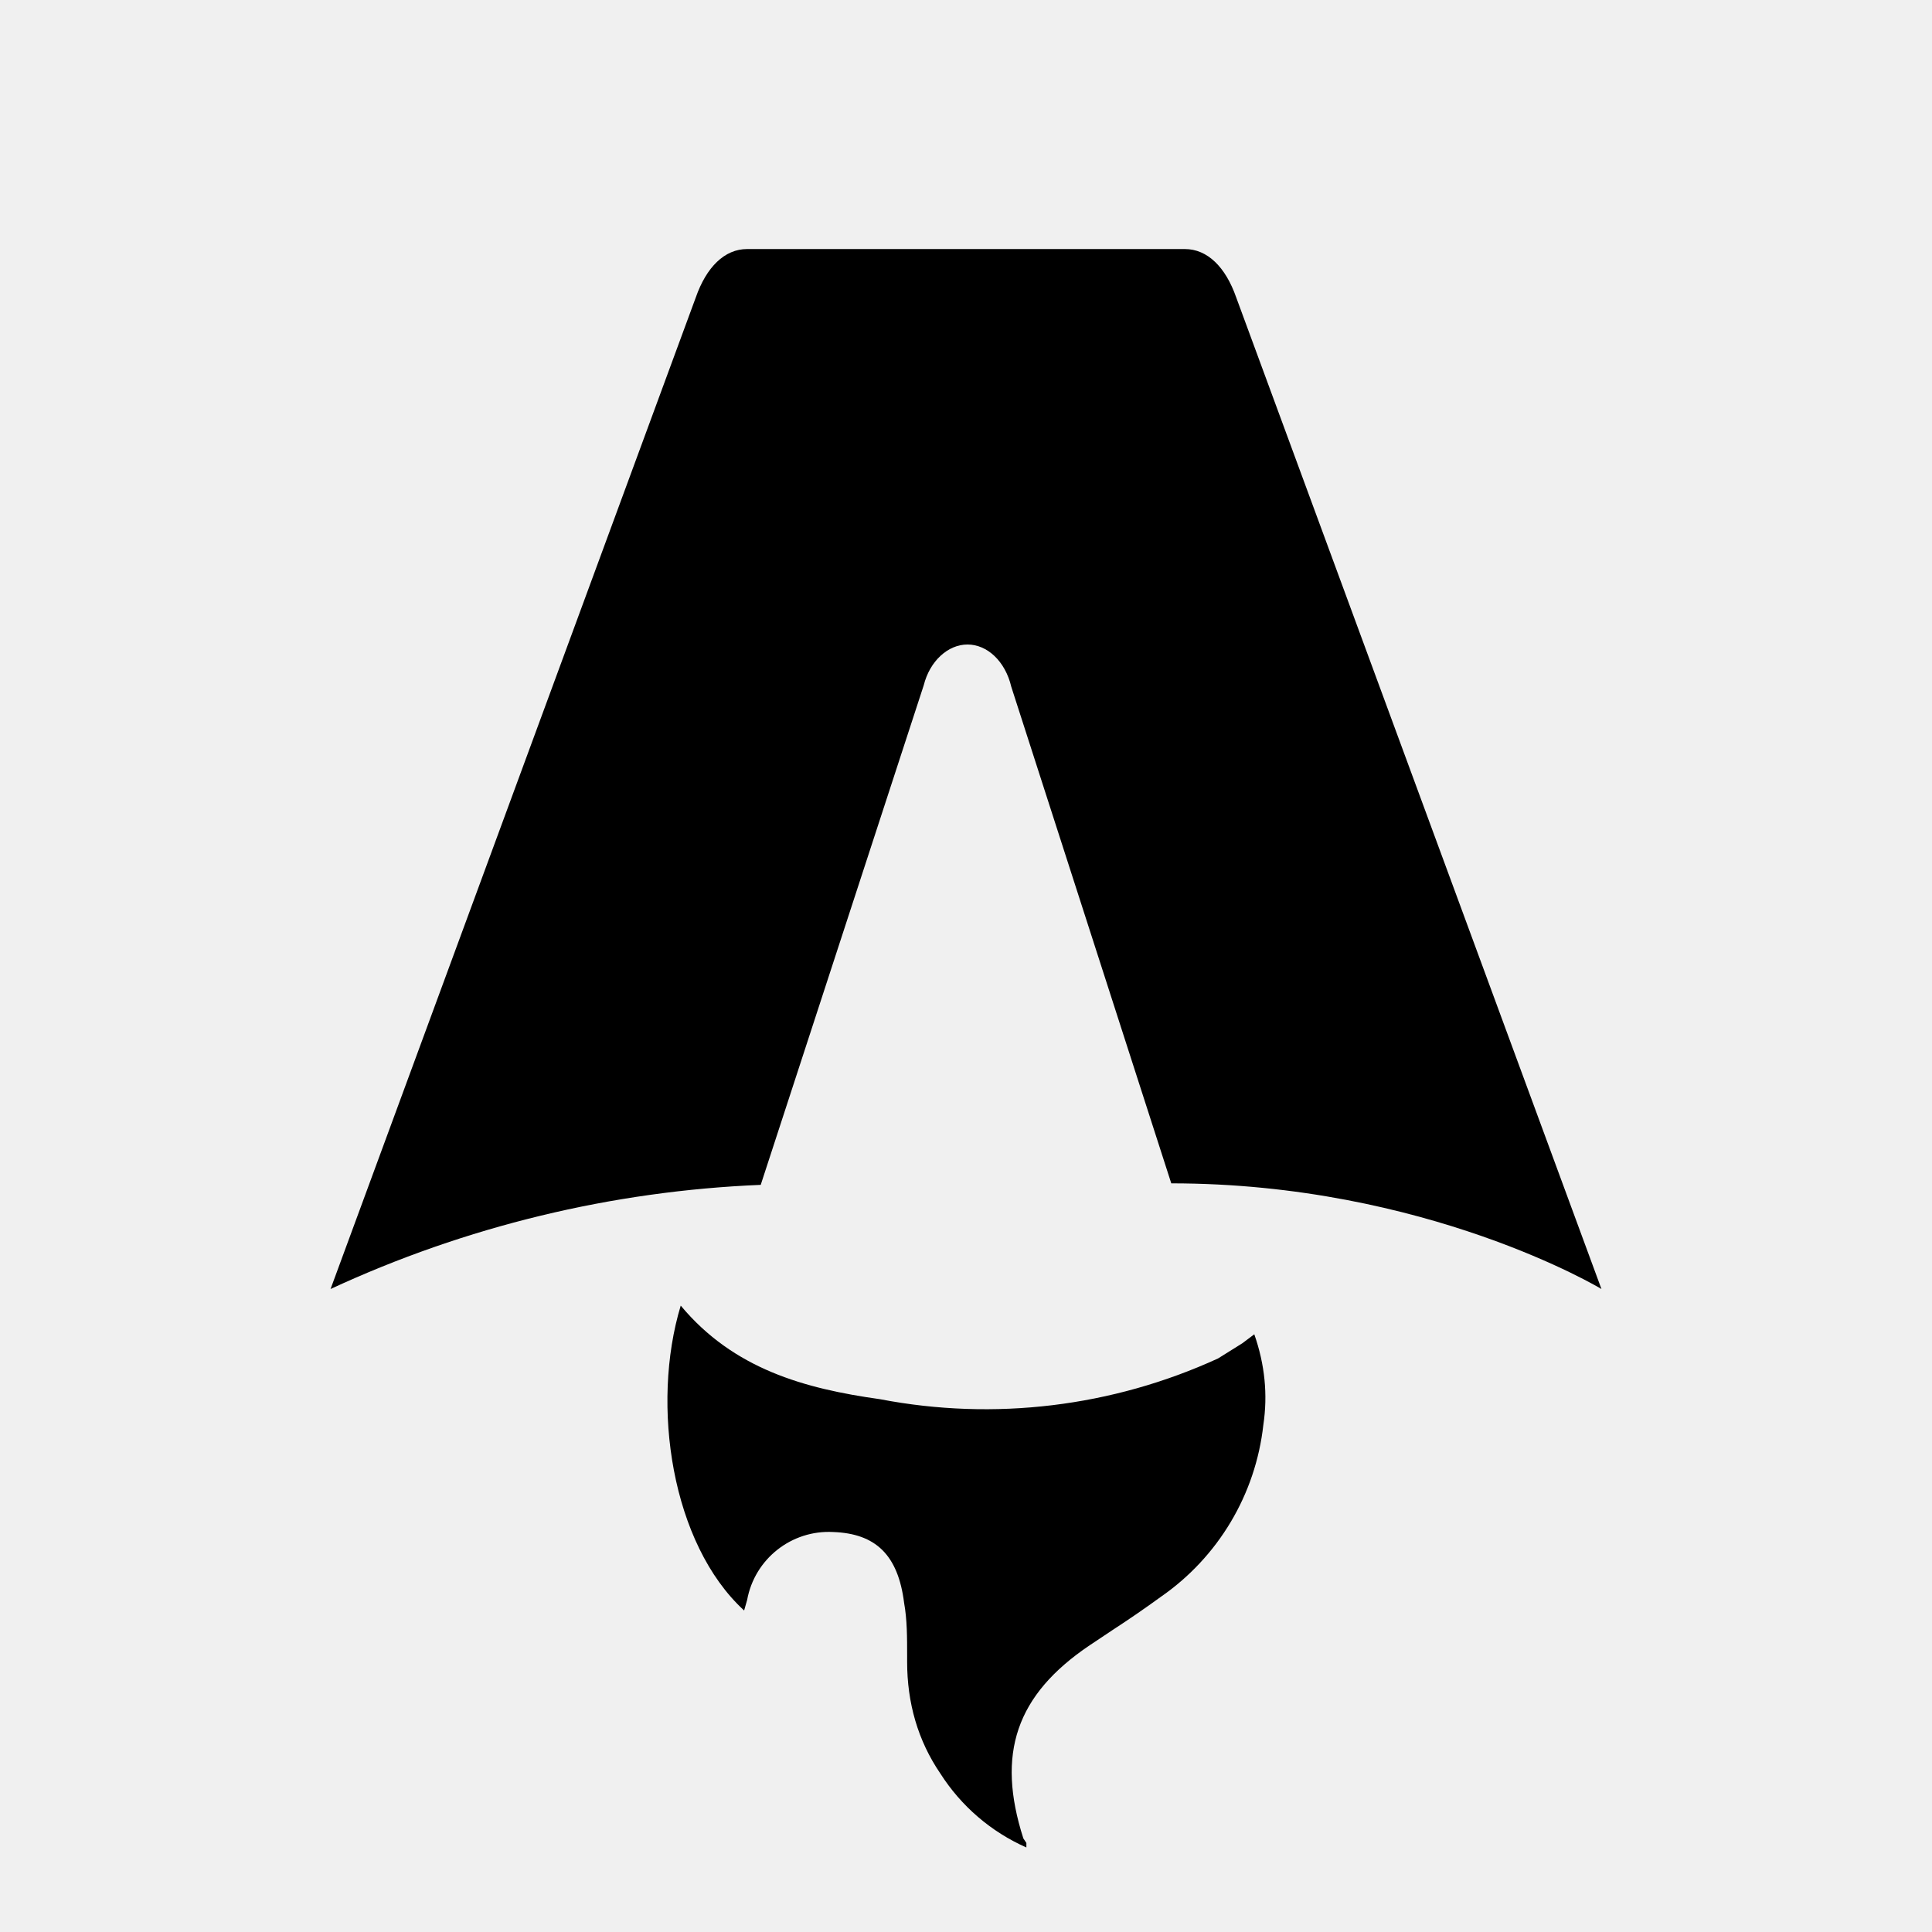
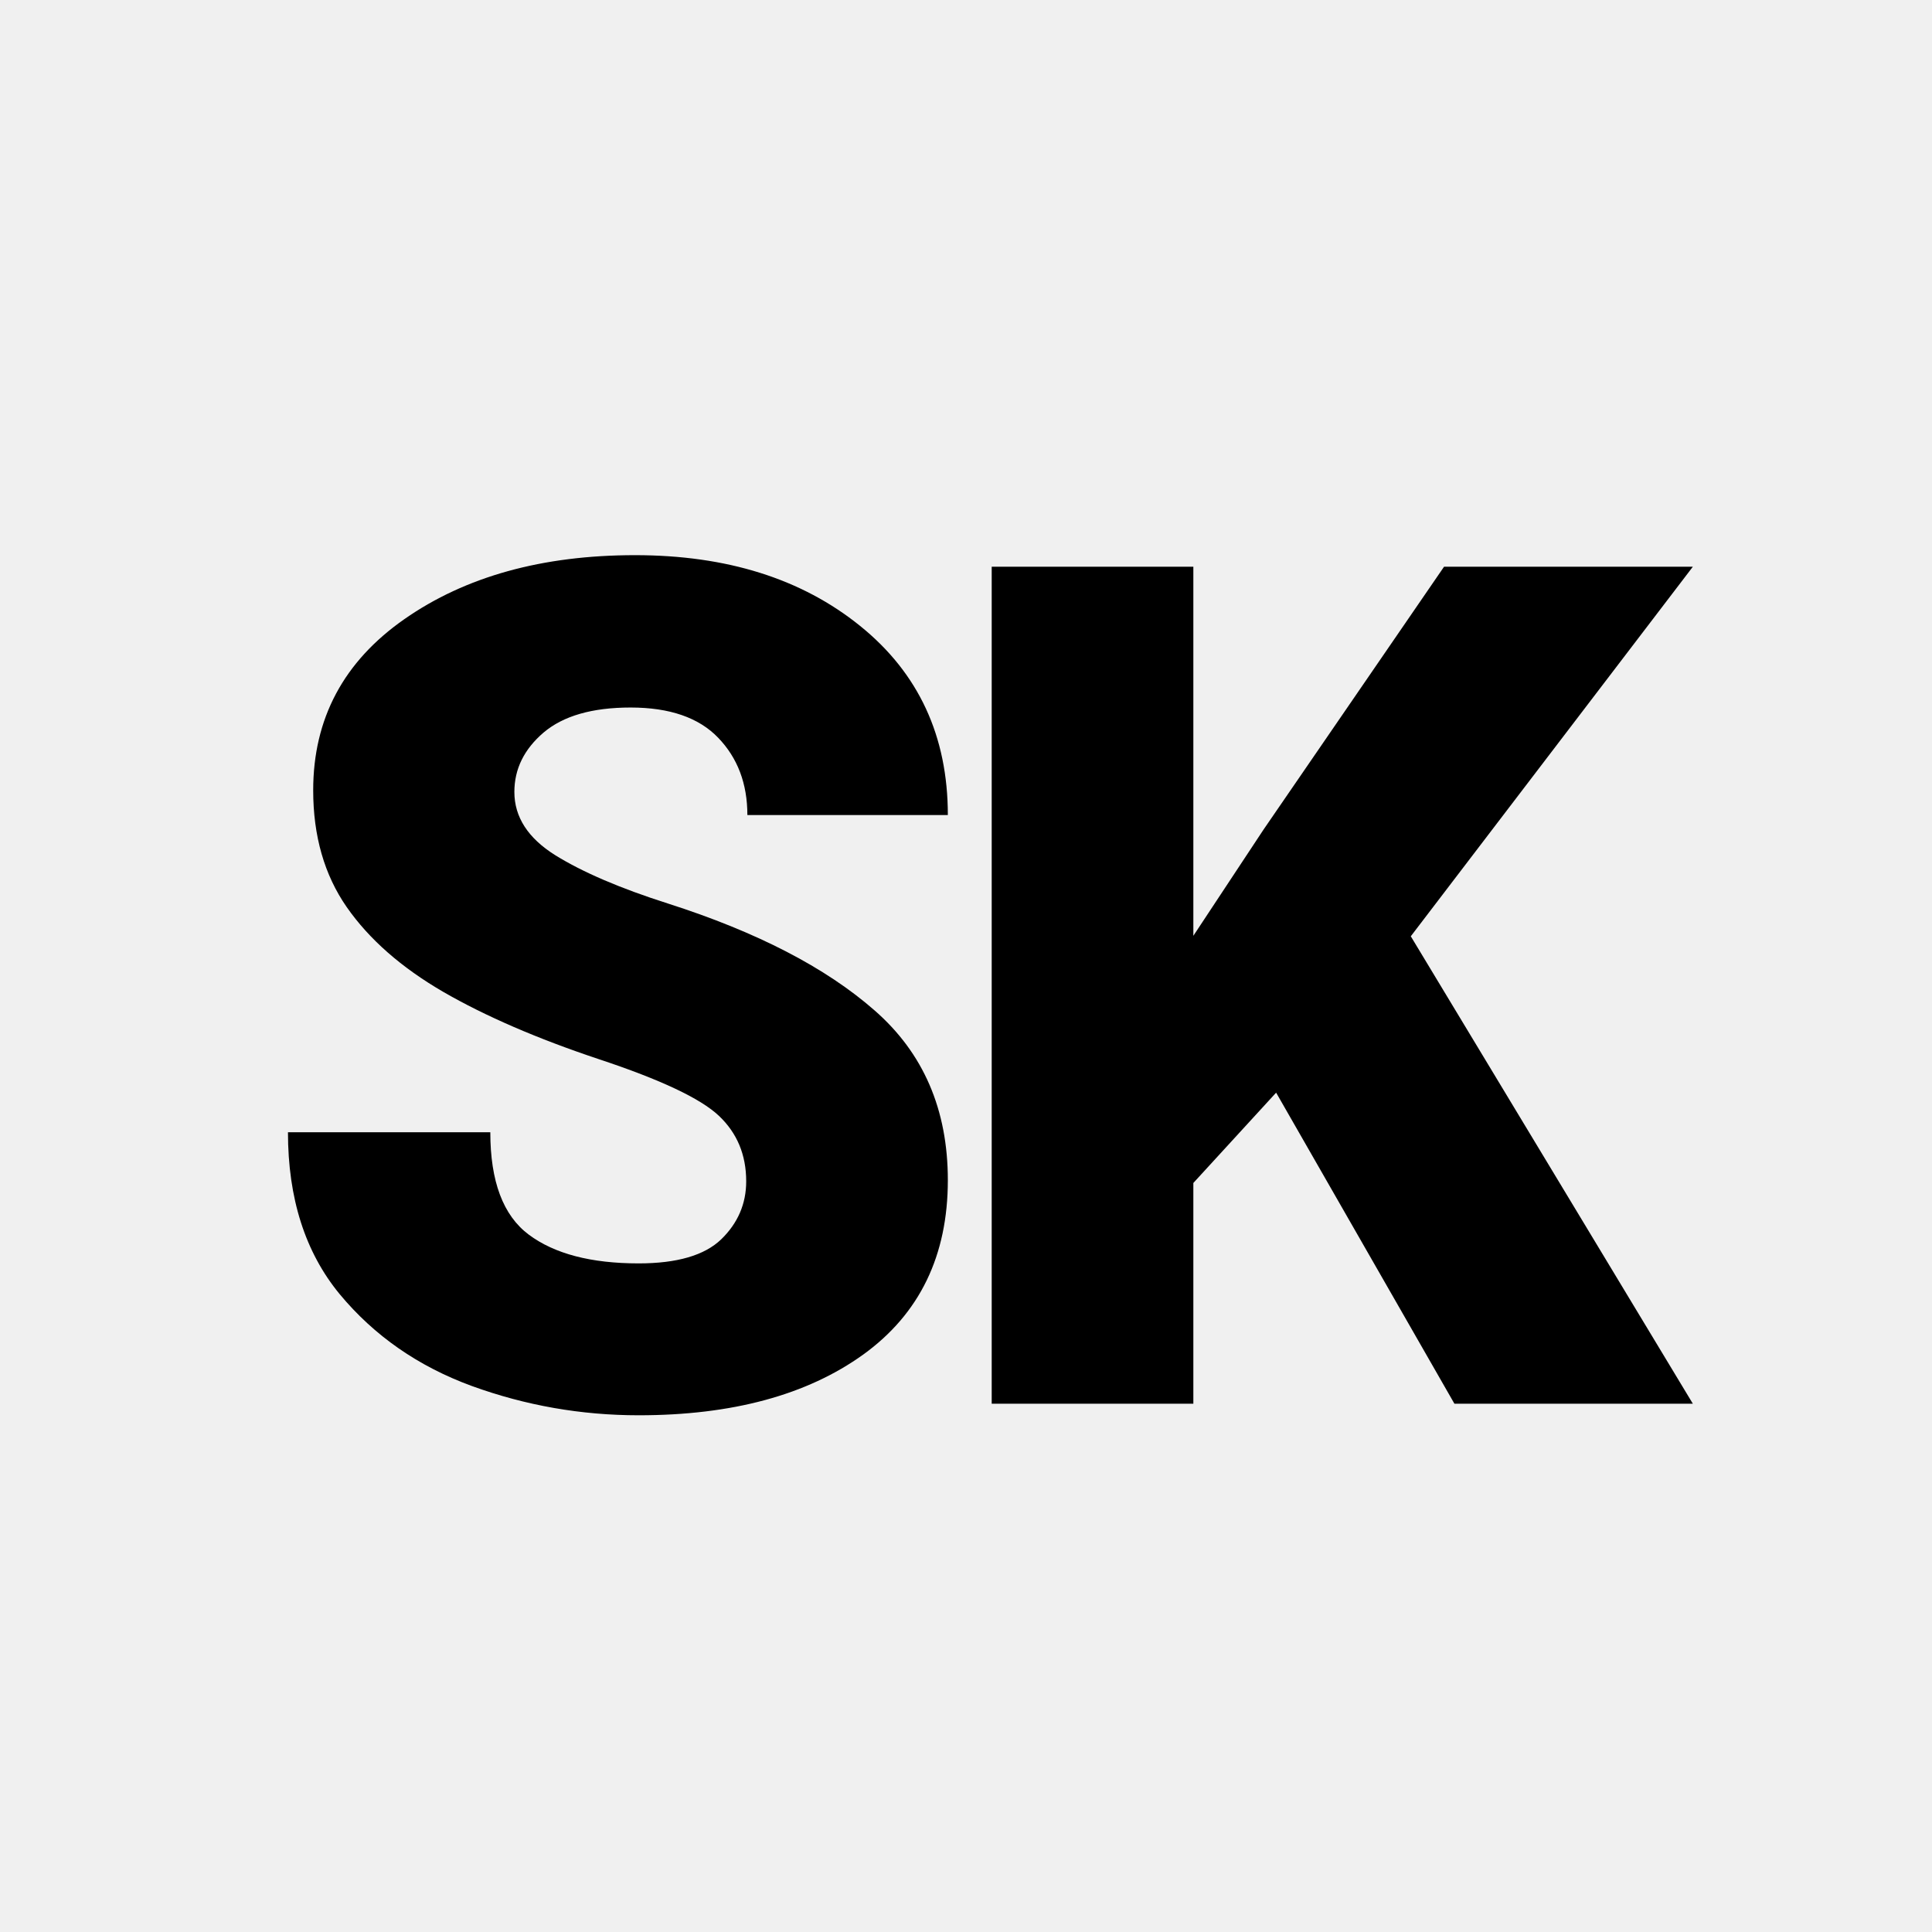
- <svg xmlns="http://www.w3.org/2000/svg" fill="none" viewBox="0 0 128 128">
-   <path d="M50.4 78.5a75.1 75.1 0 0 0-28.5 6.9l24.2-65.7c.7-2 1.9-3.2 3.4-3.2h29c1.5 0 2.7 1.2 3.4 3.2l24.2 65.7s-11.6-7-28.5-7L67 45.5c-.4-1.7-1.6-2.8-2.9-2.8-1.3 0-2.5 1.1-2.9 2.7L50.4 78.5Zm-1.1 28.2Zm-4.2-20.2c-2 6.6-.6 15.8 4.2 20.2a17.5 17.5 0 0 1 .2-.7 5.5 5.5 0 0 1 5.7-4.5c2.8.1 4.3 1.5 4.7 4.7.2 1.1.2 2.3.2 3.5v.4c0 2.7.7 5.2 2.2 7.4a13 13 0 0 0 5.7 4.9v-.3l-.2-.3c-1.8-5.6-.5-9.5 4.4-12.8l1.5-1a73 73 0 0 0 3.2-2.2 16 16 0 0 0 6.8-11.4c.3-2 .1-4-.6-6l-.8.6-1.6 1a37 37 0 0 1-22.4 2.7c-5-.7-9.7-2-13.2-6.2Z" />
+ <svg xmlns="http://www.w3.org/2000/svg" viewBox="0 0 128 128">
  <style>
-         path { fill: #000; }
+         text {
+             fill: #000;
+             font-family: system-ui, -apple-system, "Segoe UI", Roboto, sans-serif;
+             font-weight: 800;
+         }
        @media (prefers-color-scheme: dark) {
-             path { fill: #FFF; }
+             text { fill: #FFF; }
        }
    </style>
+   <text x="64" y="93" font-size="78" text-anchor="middle" letter-spacing="-4">SK</text>
</svg>
